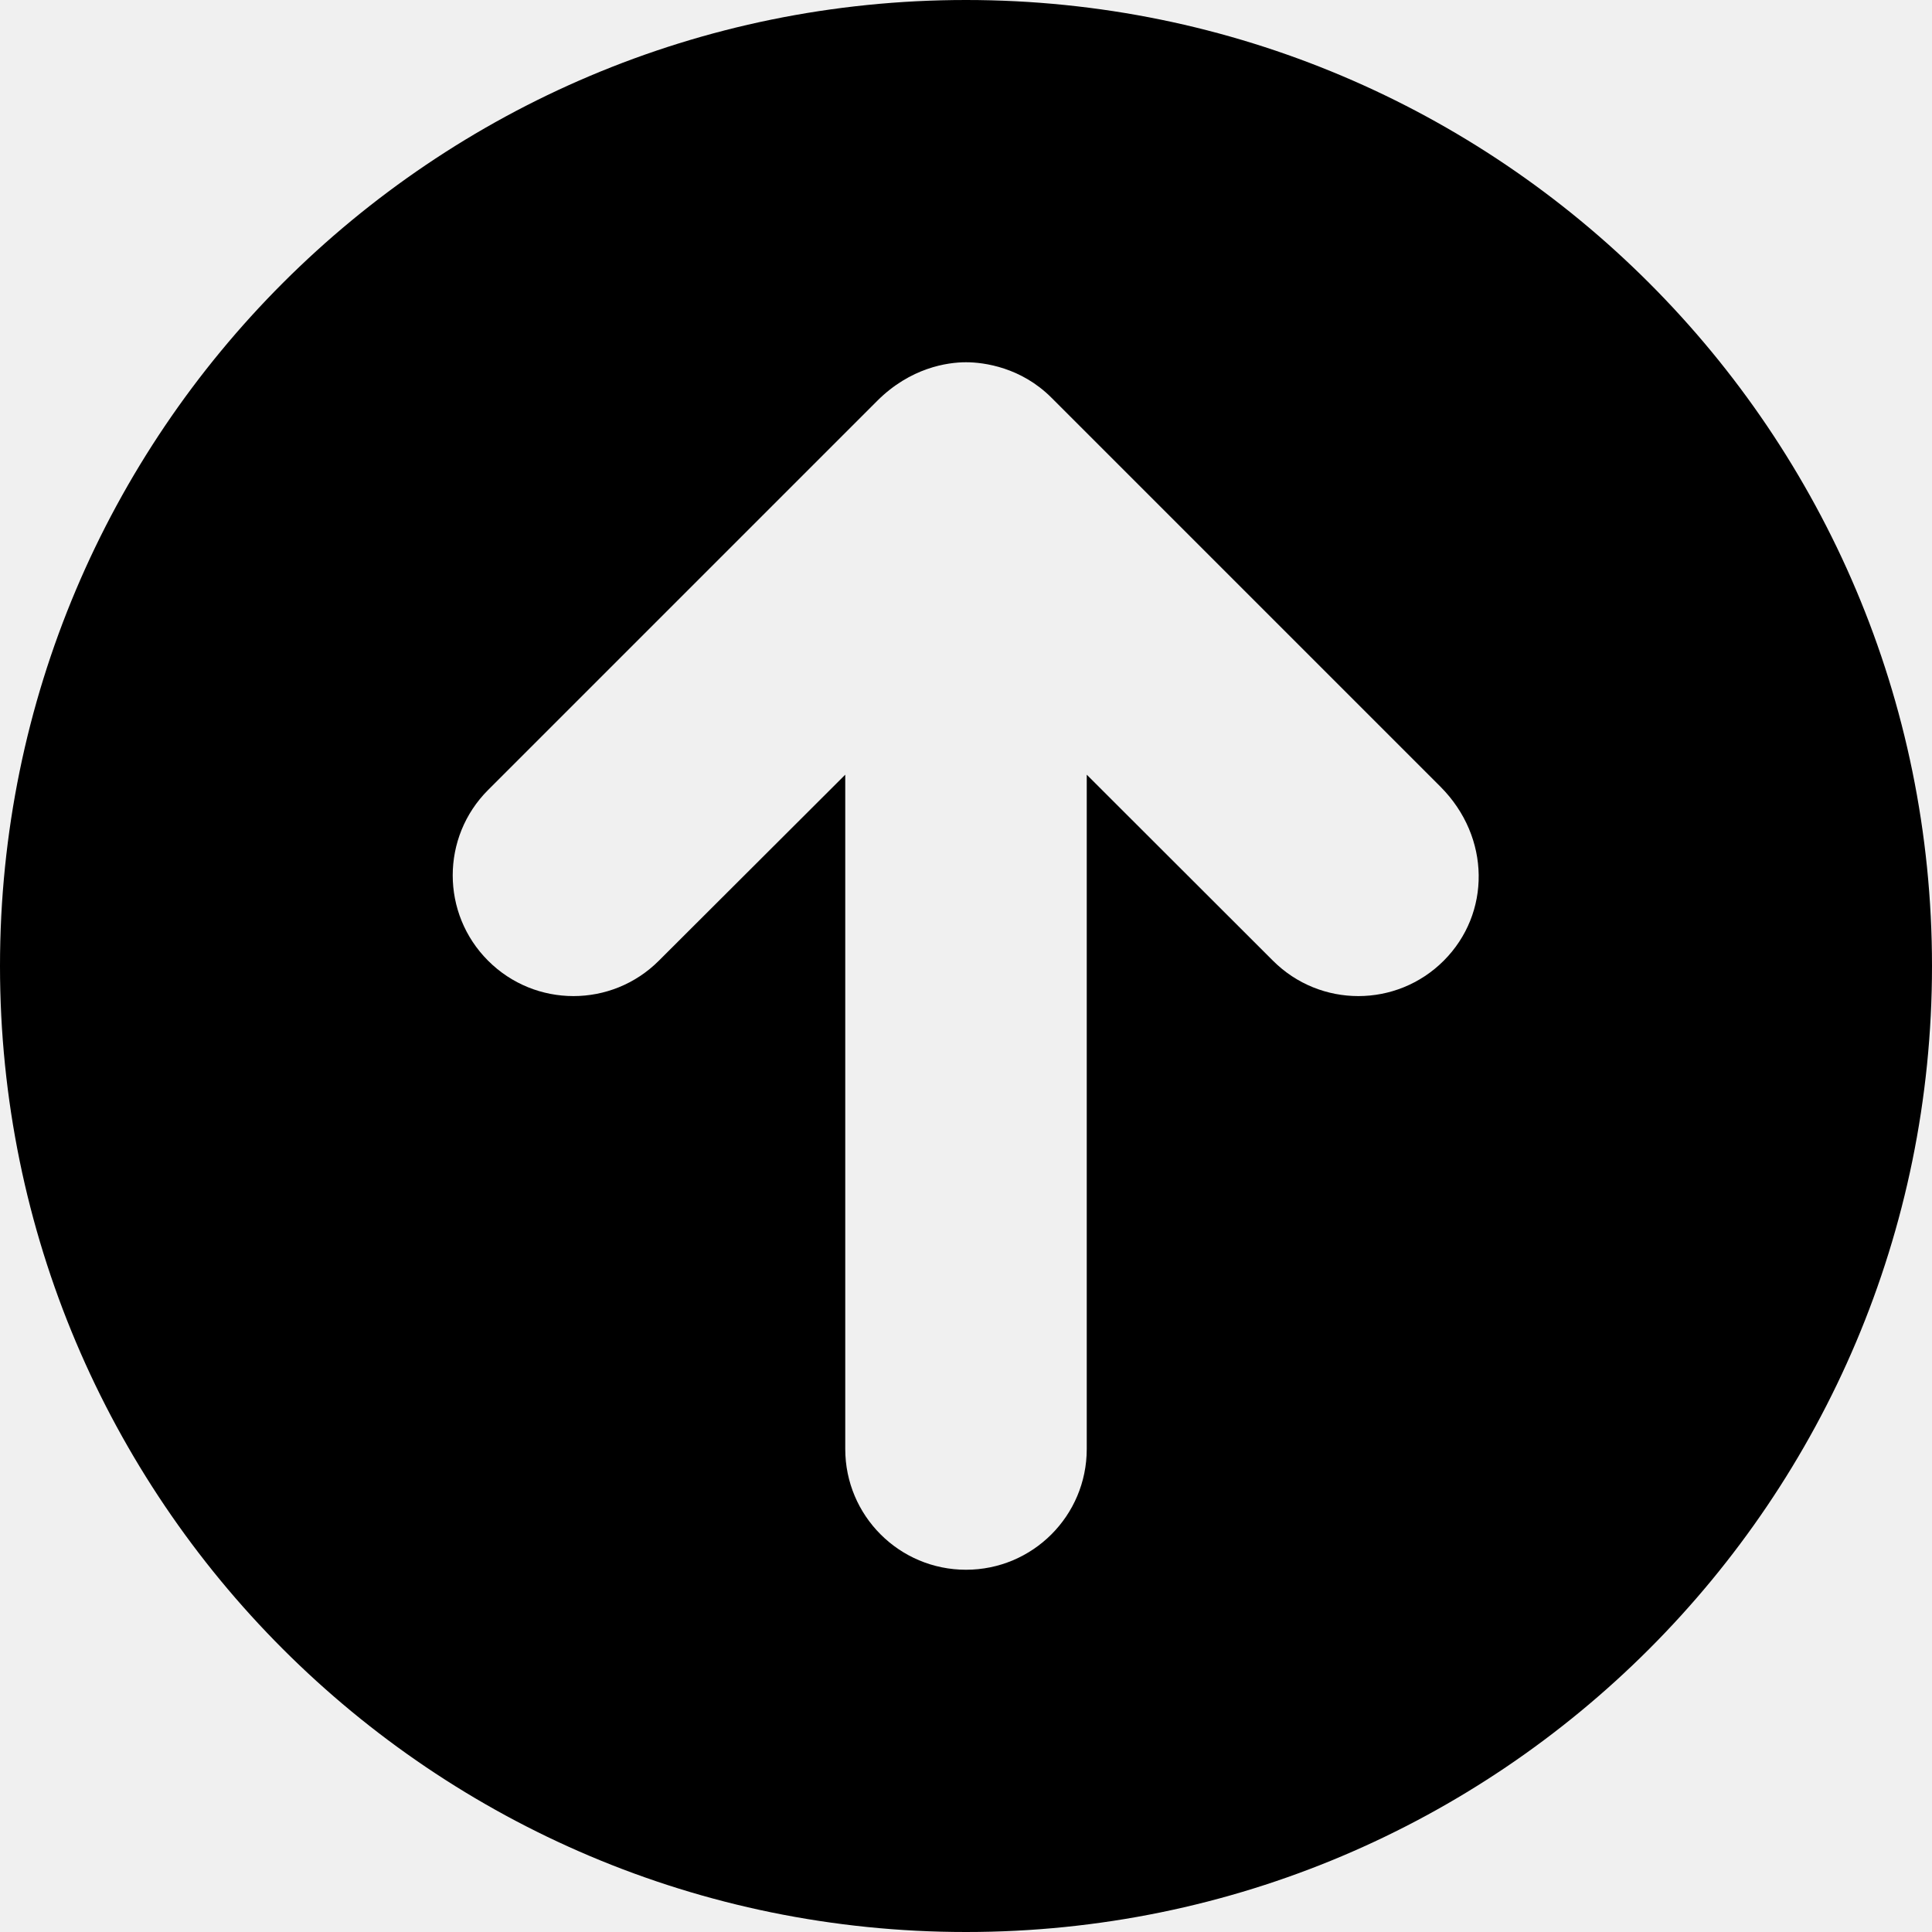
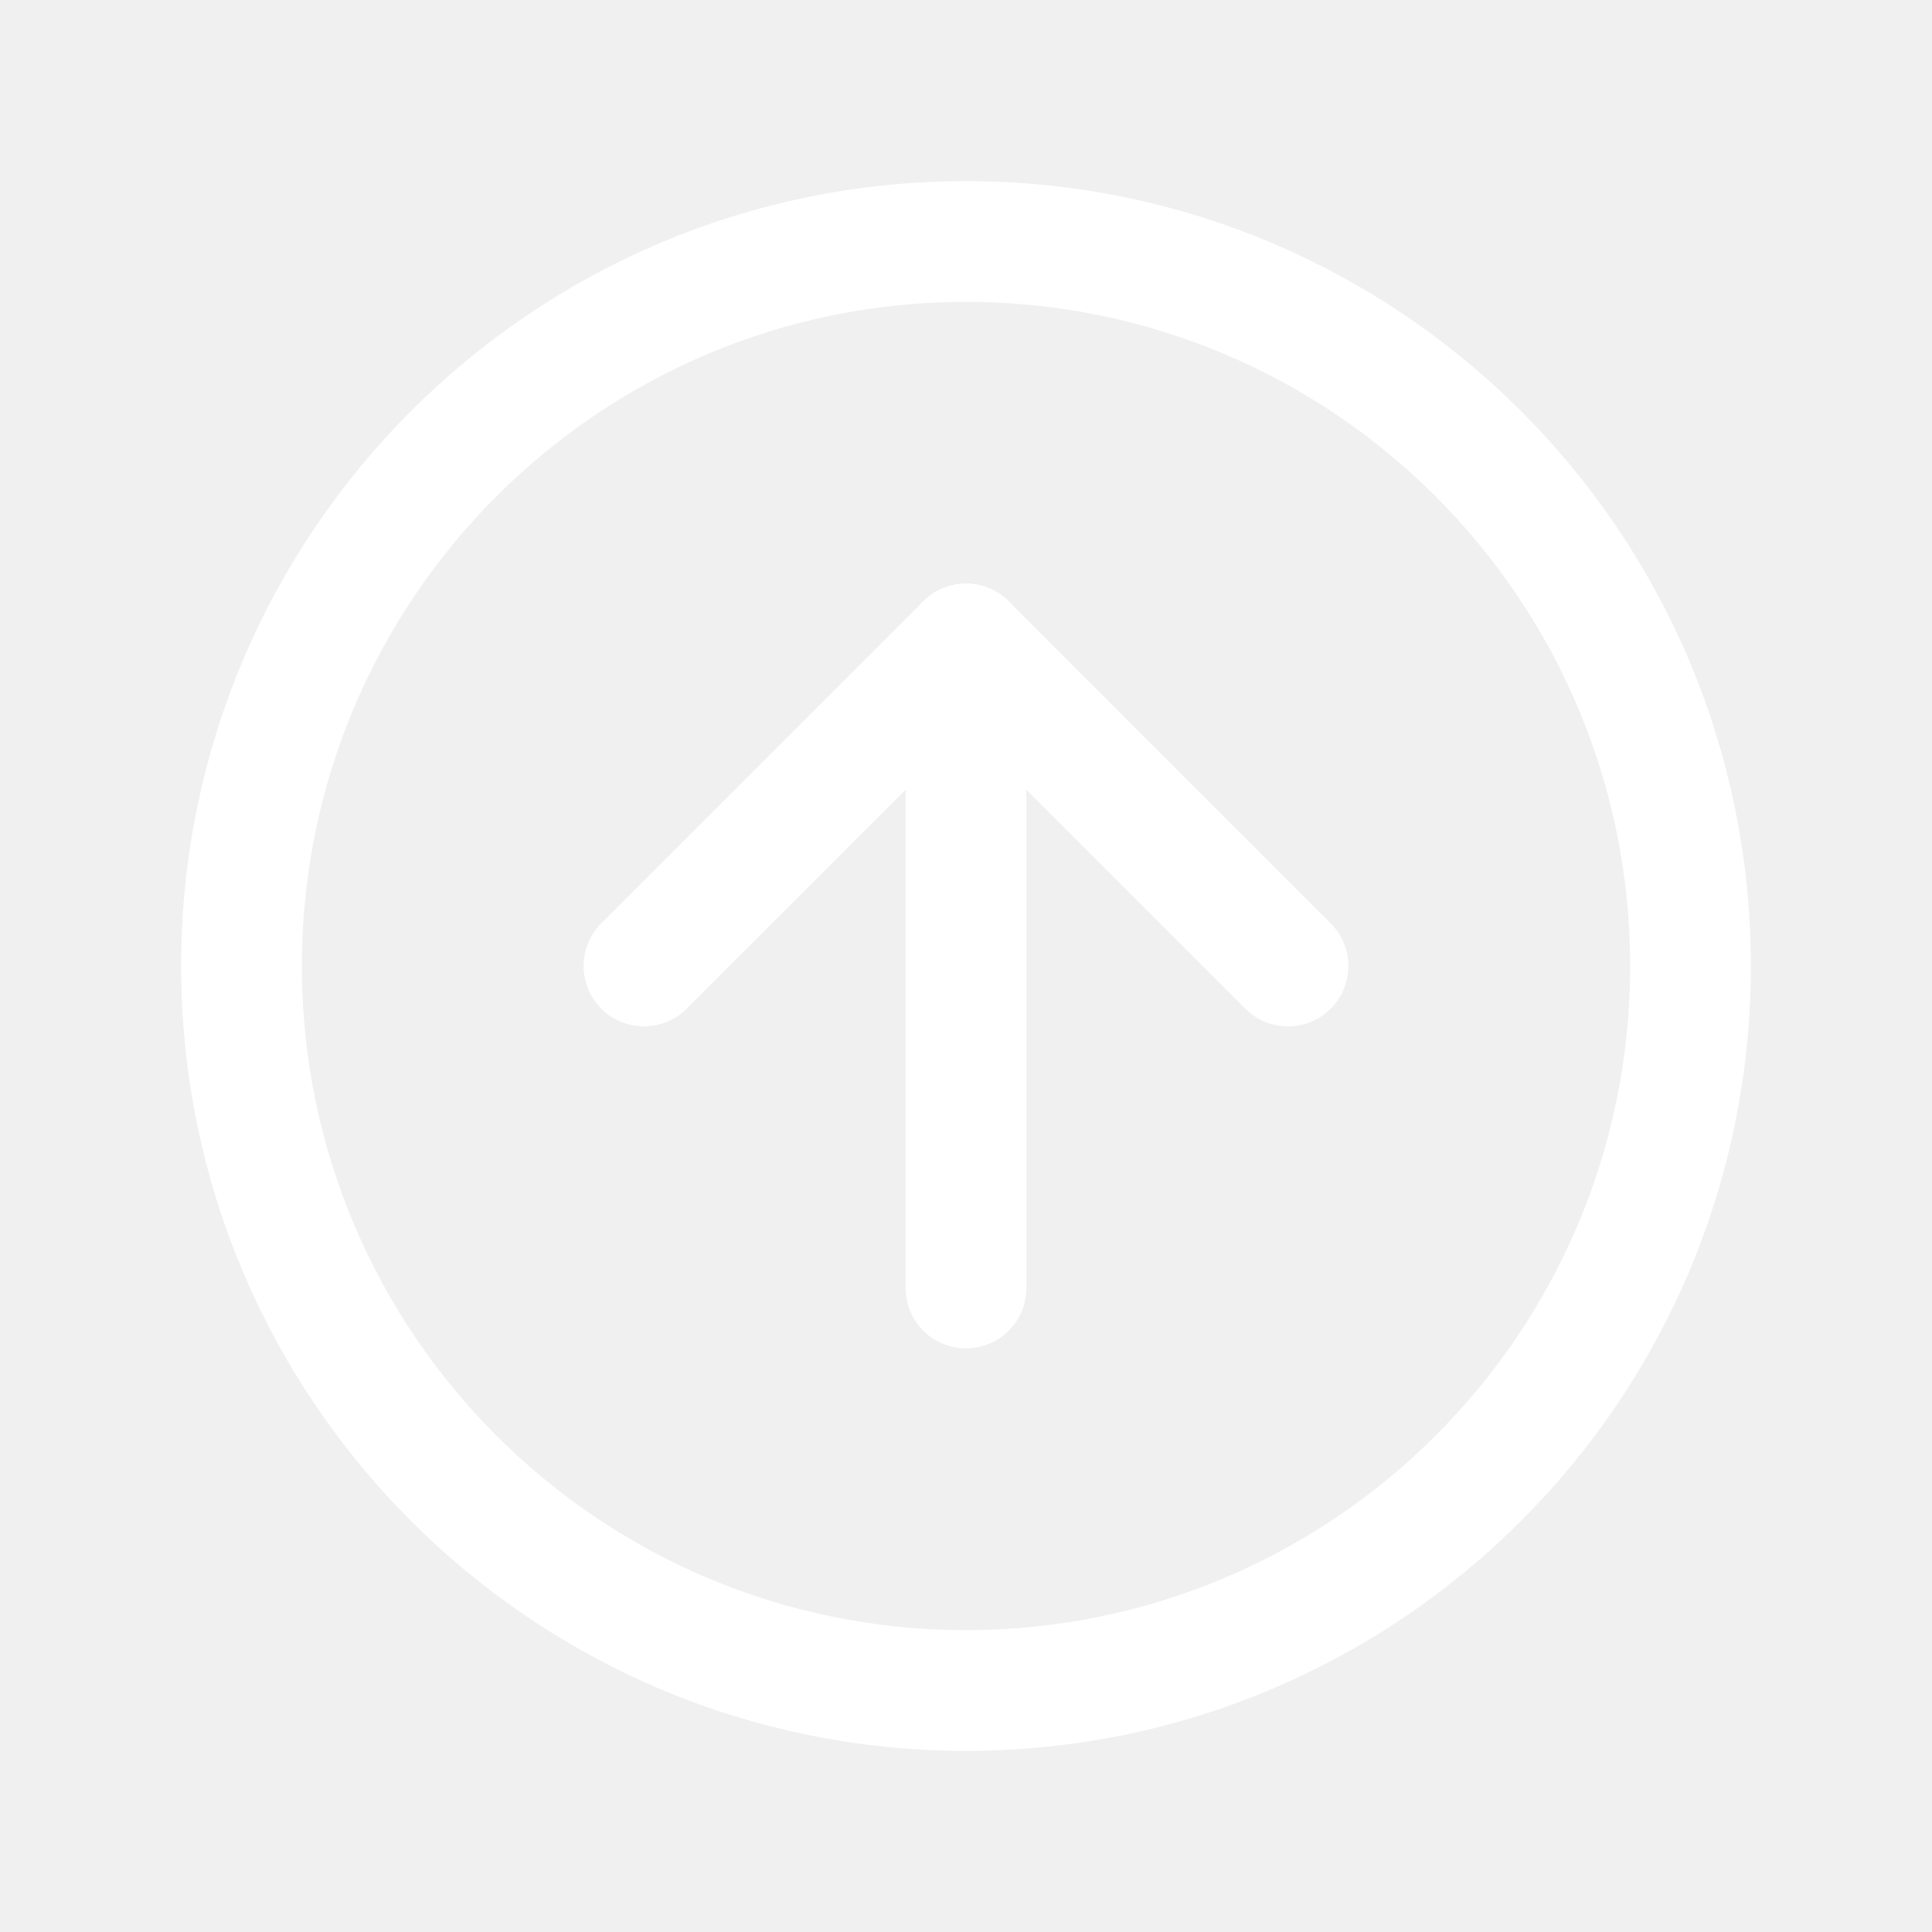
- <svg xmlns="http://www.w3.org/2000/svg" viewBox="0 0 512 512">
-   <path d="M256 0C114.6 0 0 114.6 0 256c0 141.4 114.6 256 256 256s256-114.6 256-256C512 114.6 397.4 0 256 0zM382.6 254.6c-12.5 12.5-32.75 12.5-45.25 0L288 205.3V384c0 17.69-14.33 32-32 32s-32-14.31-32-32V205.3L174.6 254.6c-12.5 12.5-32.75 12.5-45.25 0s-12.5-32.75 0-45.25l103.1-103.1C241.3 97.4 251.1 96 256 96c4.881 0 14.65 1.391 22.65 9.398l103.1 103.1C395.1 221.9 395.1 242.1 382.6 254.6z" />
+ <svg xmlns="http://www.w3.org/2000/svg" class="icon icon-tabler icon-tabler-arrow-up-circle" width="44" height="44" viewBox="0 0 24 24" stroke-width="1.5" stroke="#ffffff" fill="none" stroke-linecap="round" stroke-linejoin="round">
+   <path stroke="none" d="M0 0h24v24H0z" fill="none" />
+   <circle cx="12" cy="12" r="9" />
+   <line x1="12" y1="8" x2="8" y2="12" />
+   <line x1="12" y1="8" x2="12" y2="16" />
+   <line x1="16" y1="12" x2="12" y2="8" />
</svg>
